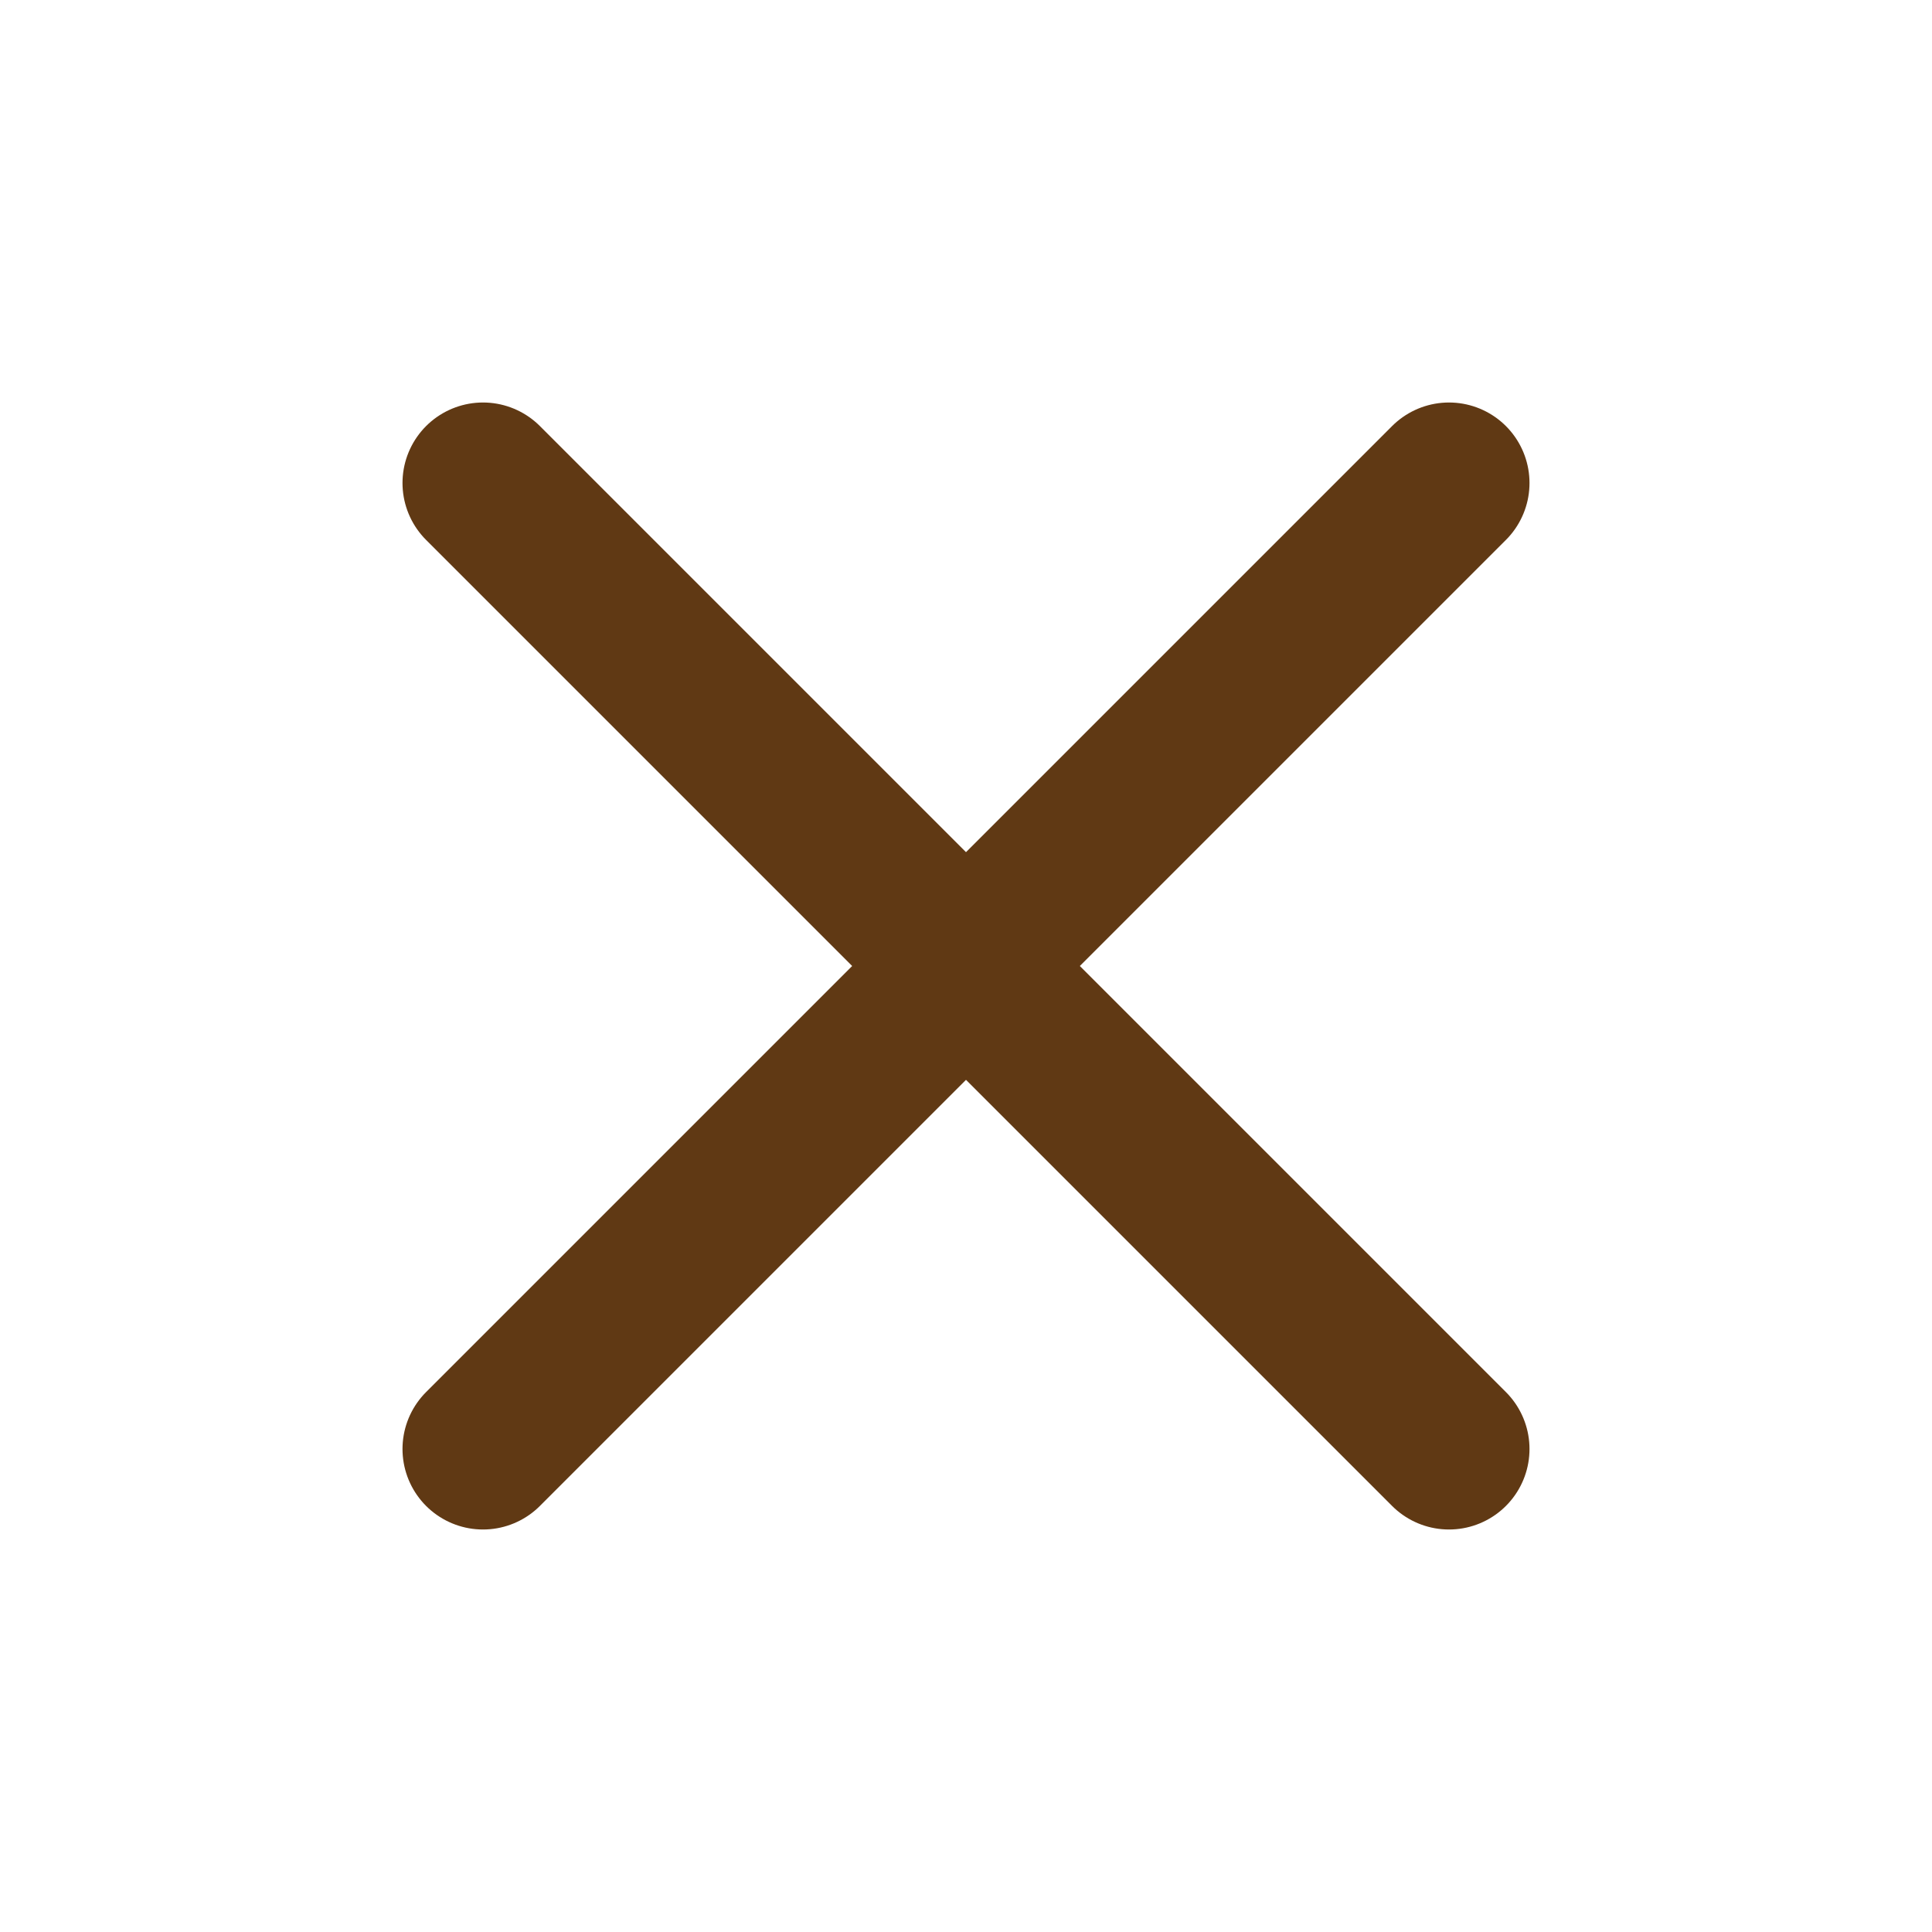
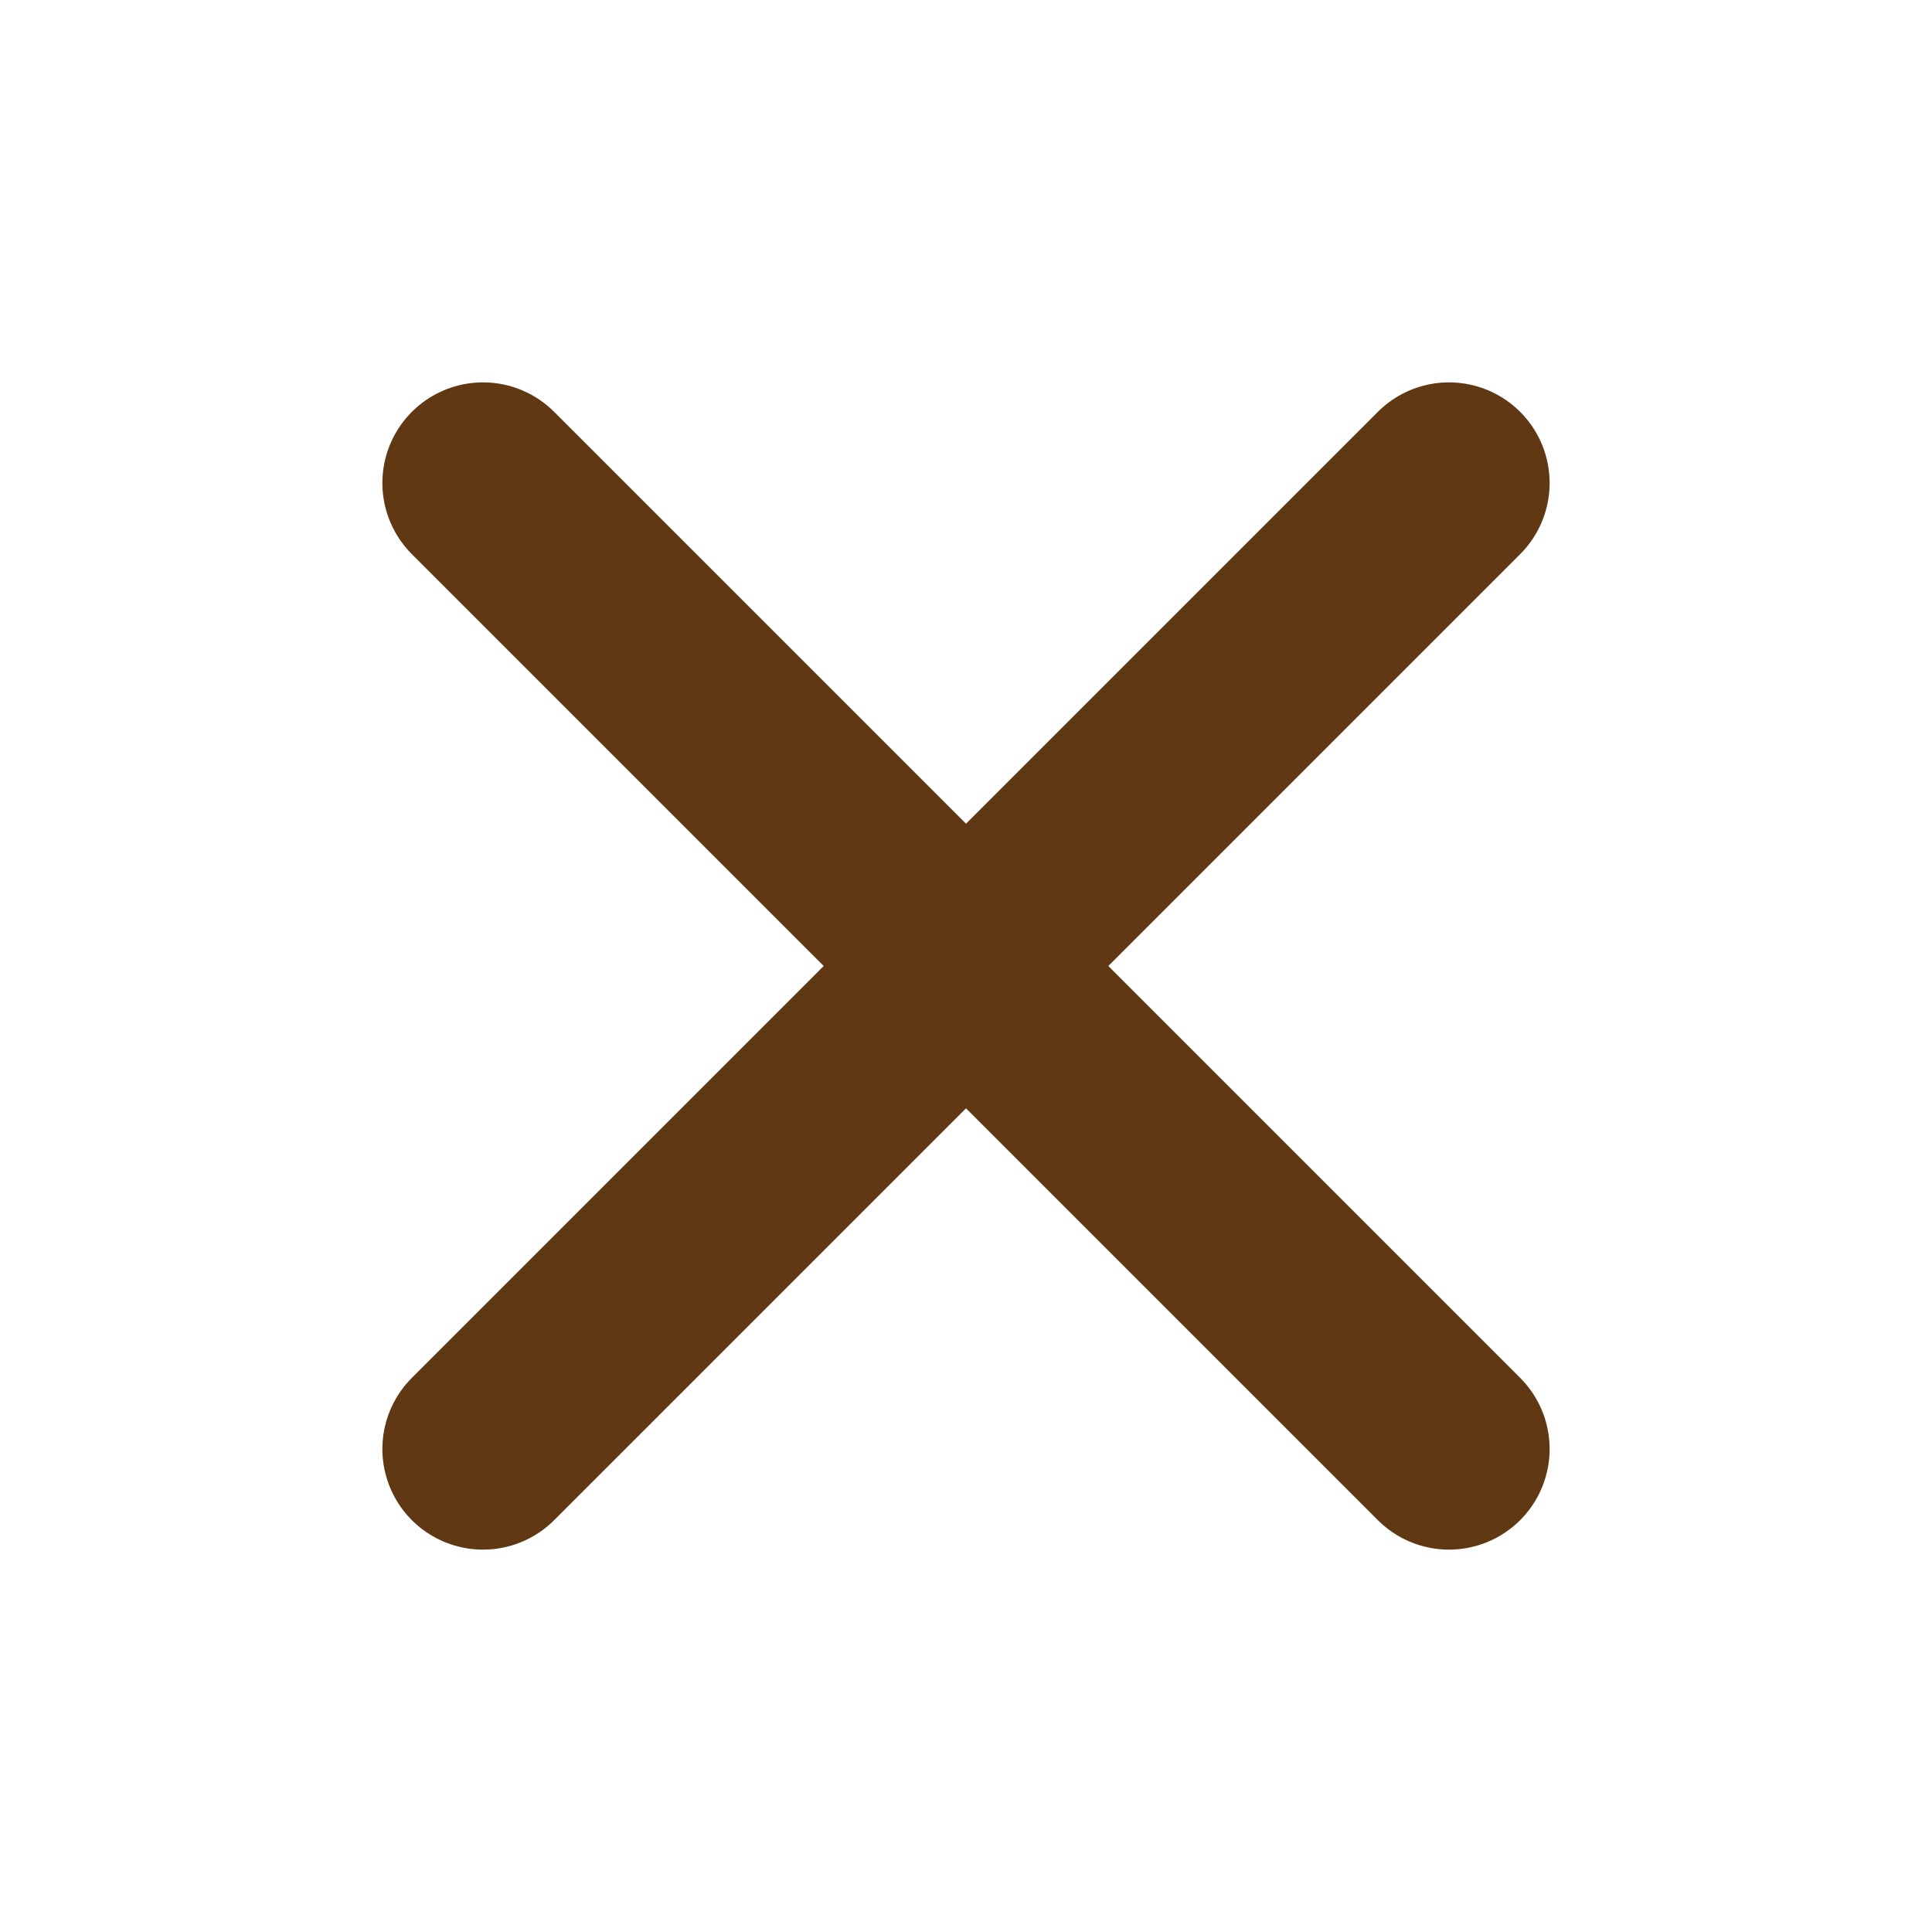
- <svg xmlns="http://www.w3.org/2000/svg" fill="none" viewBox="0 0 24 24" stroke-width="2" stroke="#603914" class="w-6 h-6">
+ <svg xmlns="http://www.w3.org/2000/svg" fill="none" viewBox="0 0 24 24" stroke-width="2.5" stroke="#603914" class="w-7 h-7">
  <path stroke-linecap="round" stroke-linejoin="round" d="M6 18L18 6M6 6l12 12" />
</svg>
